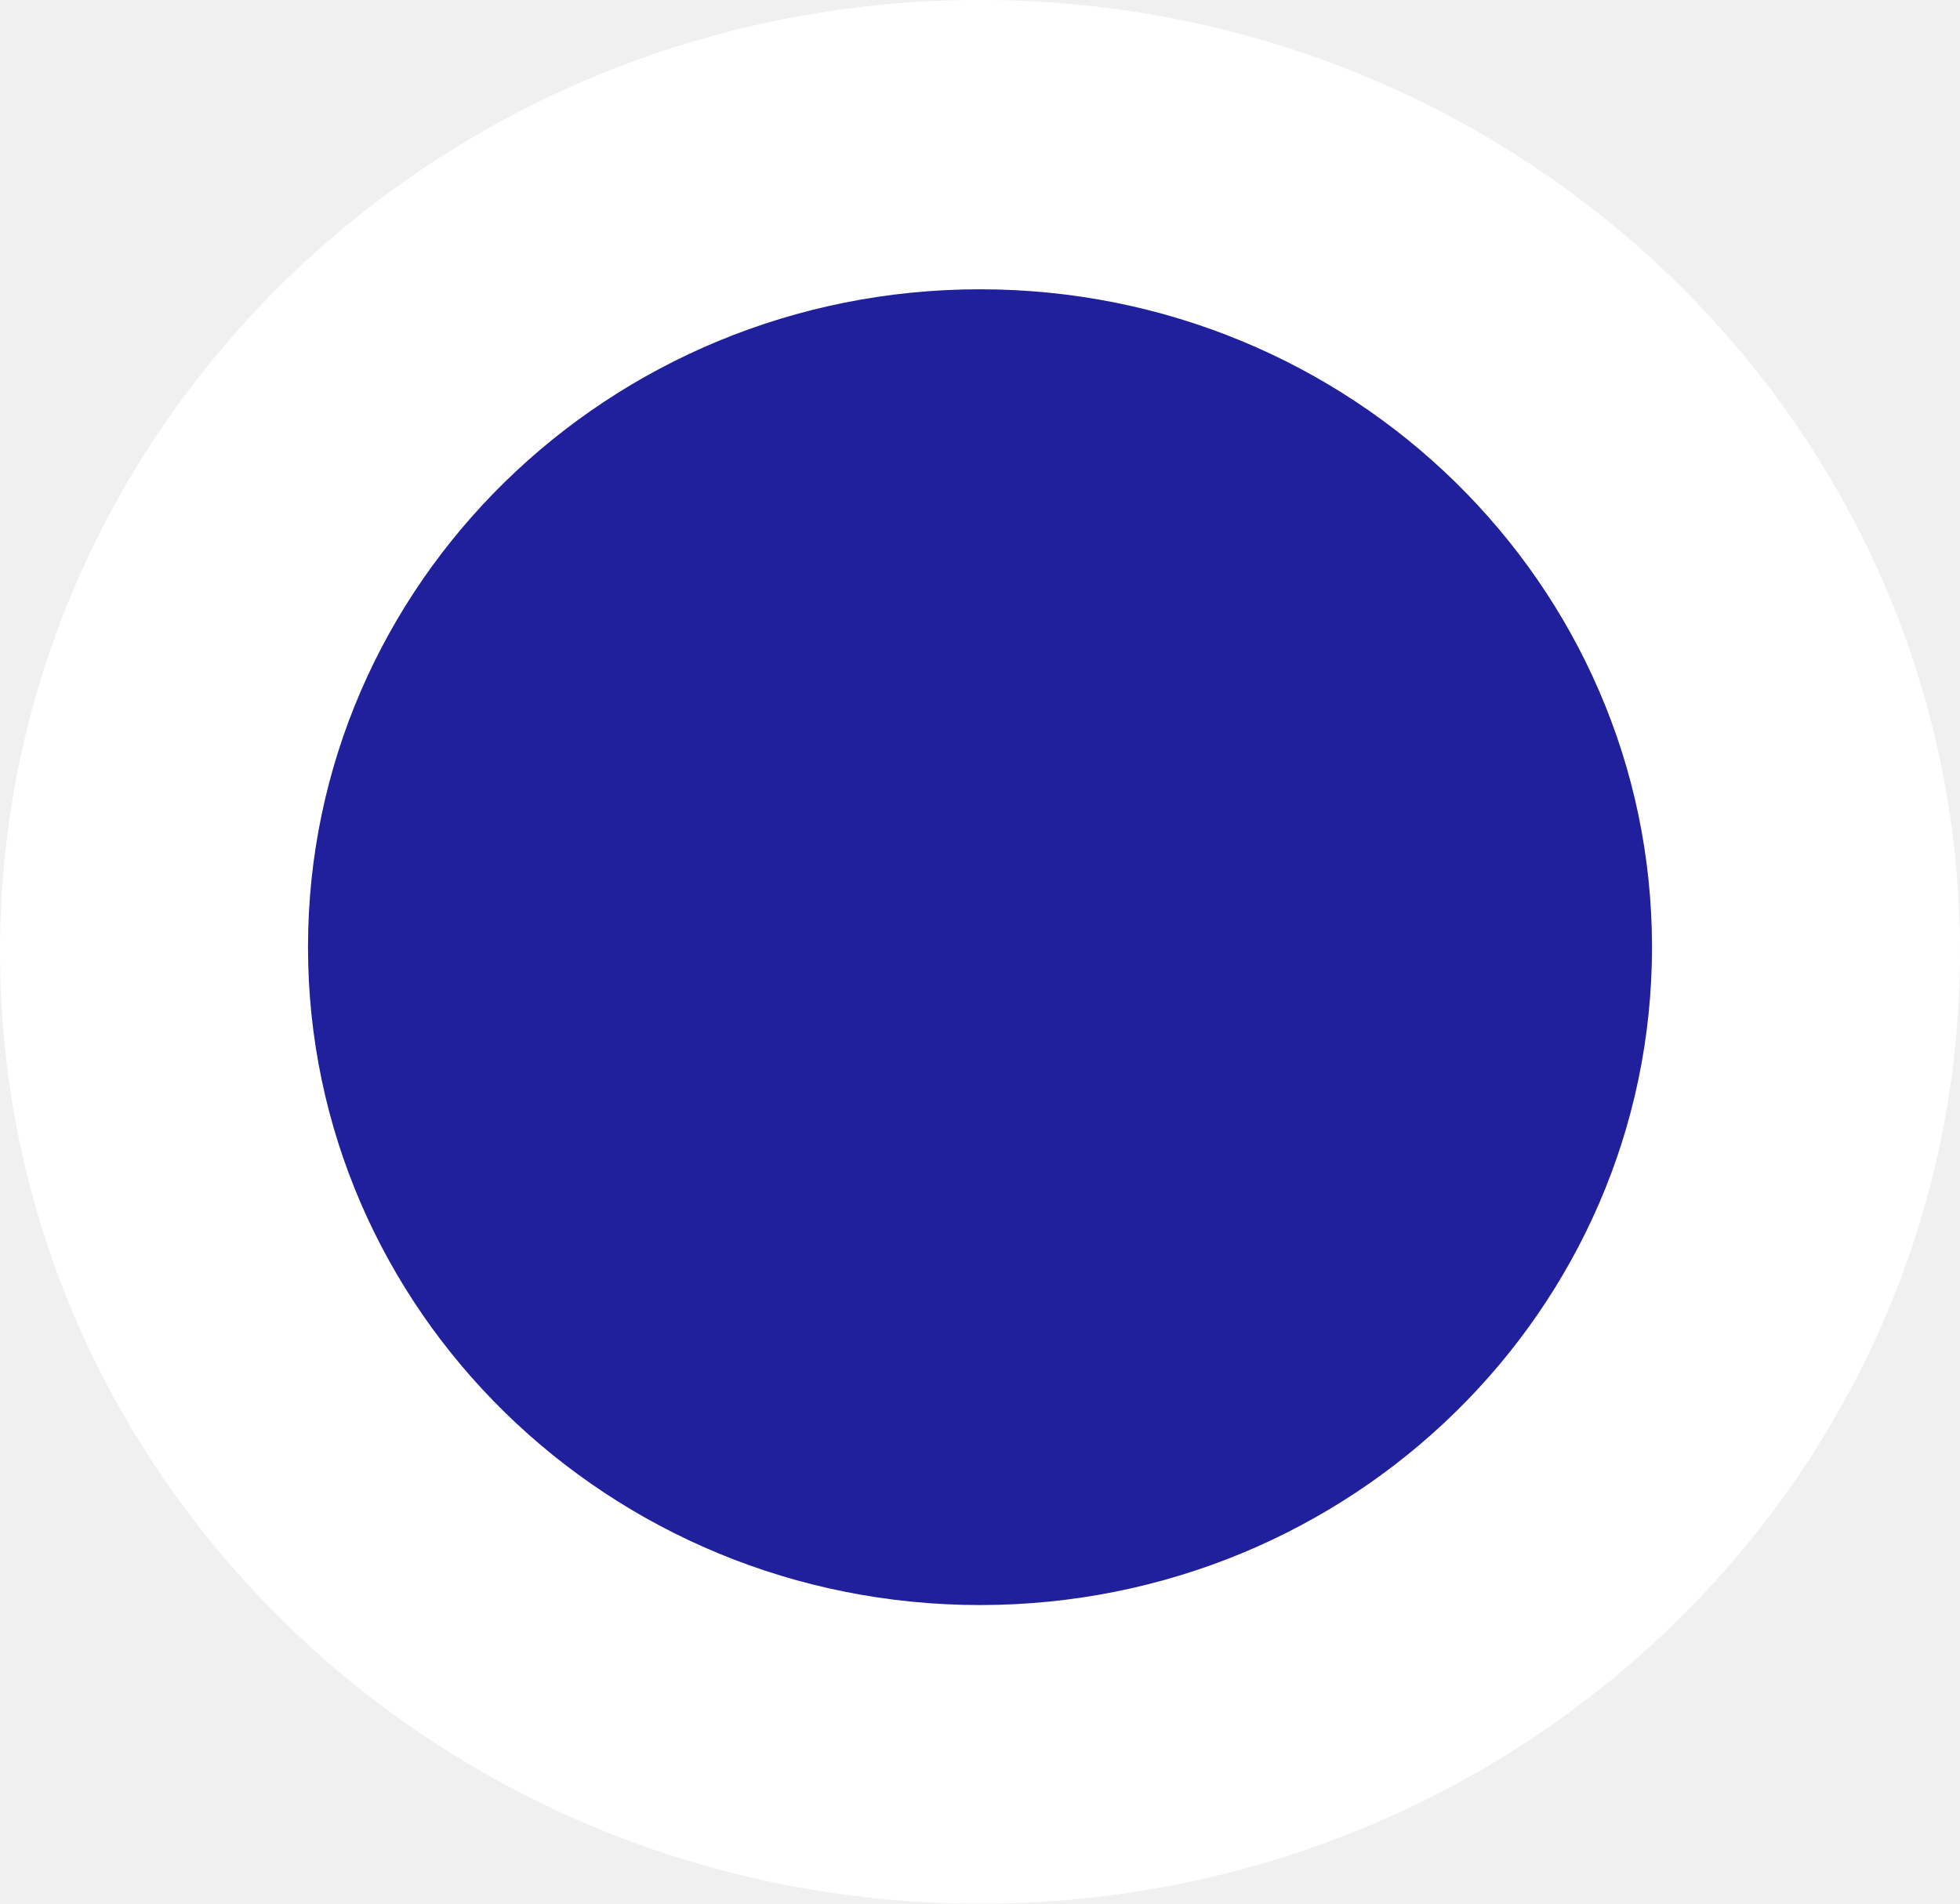
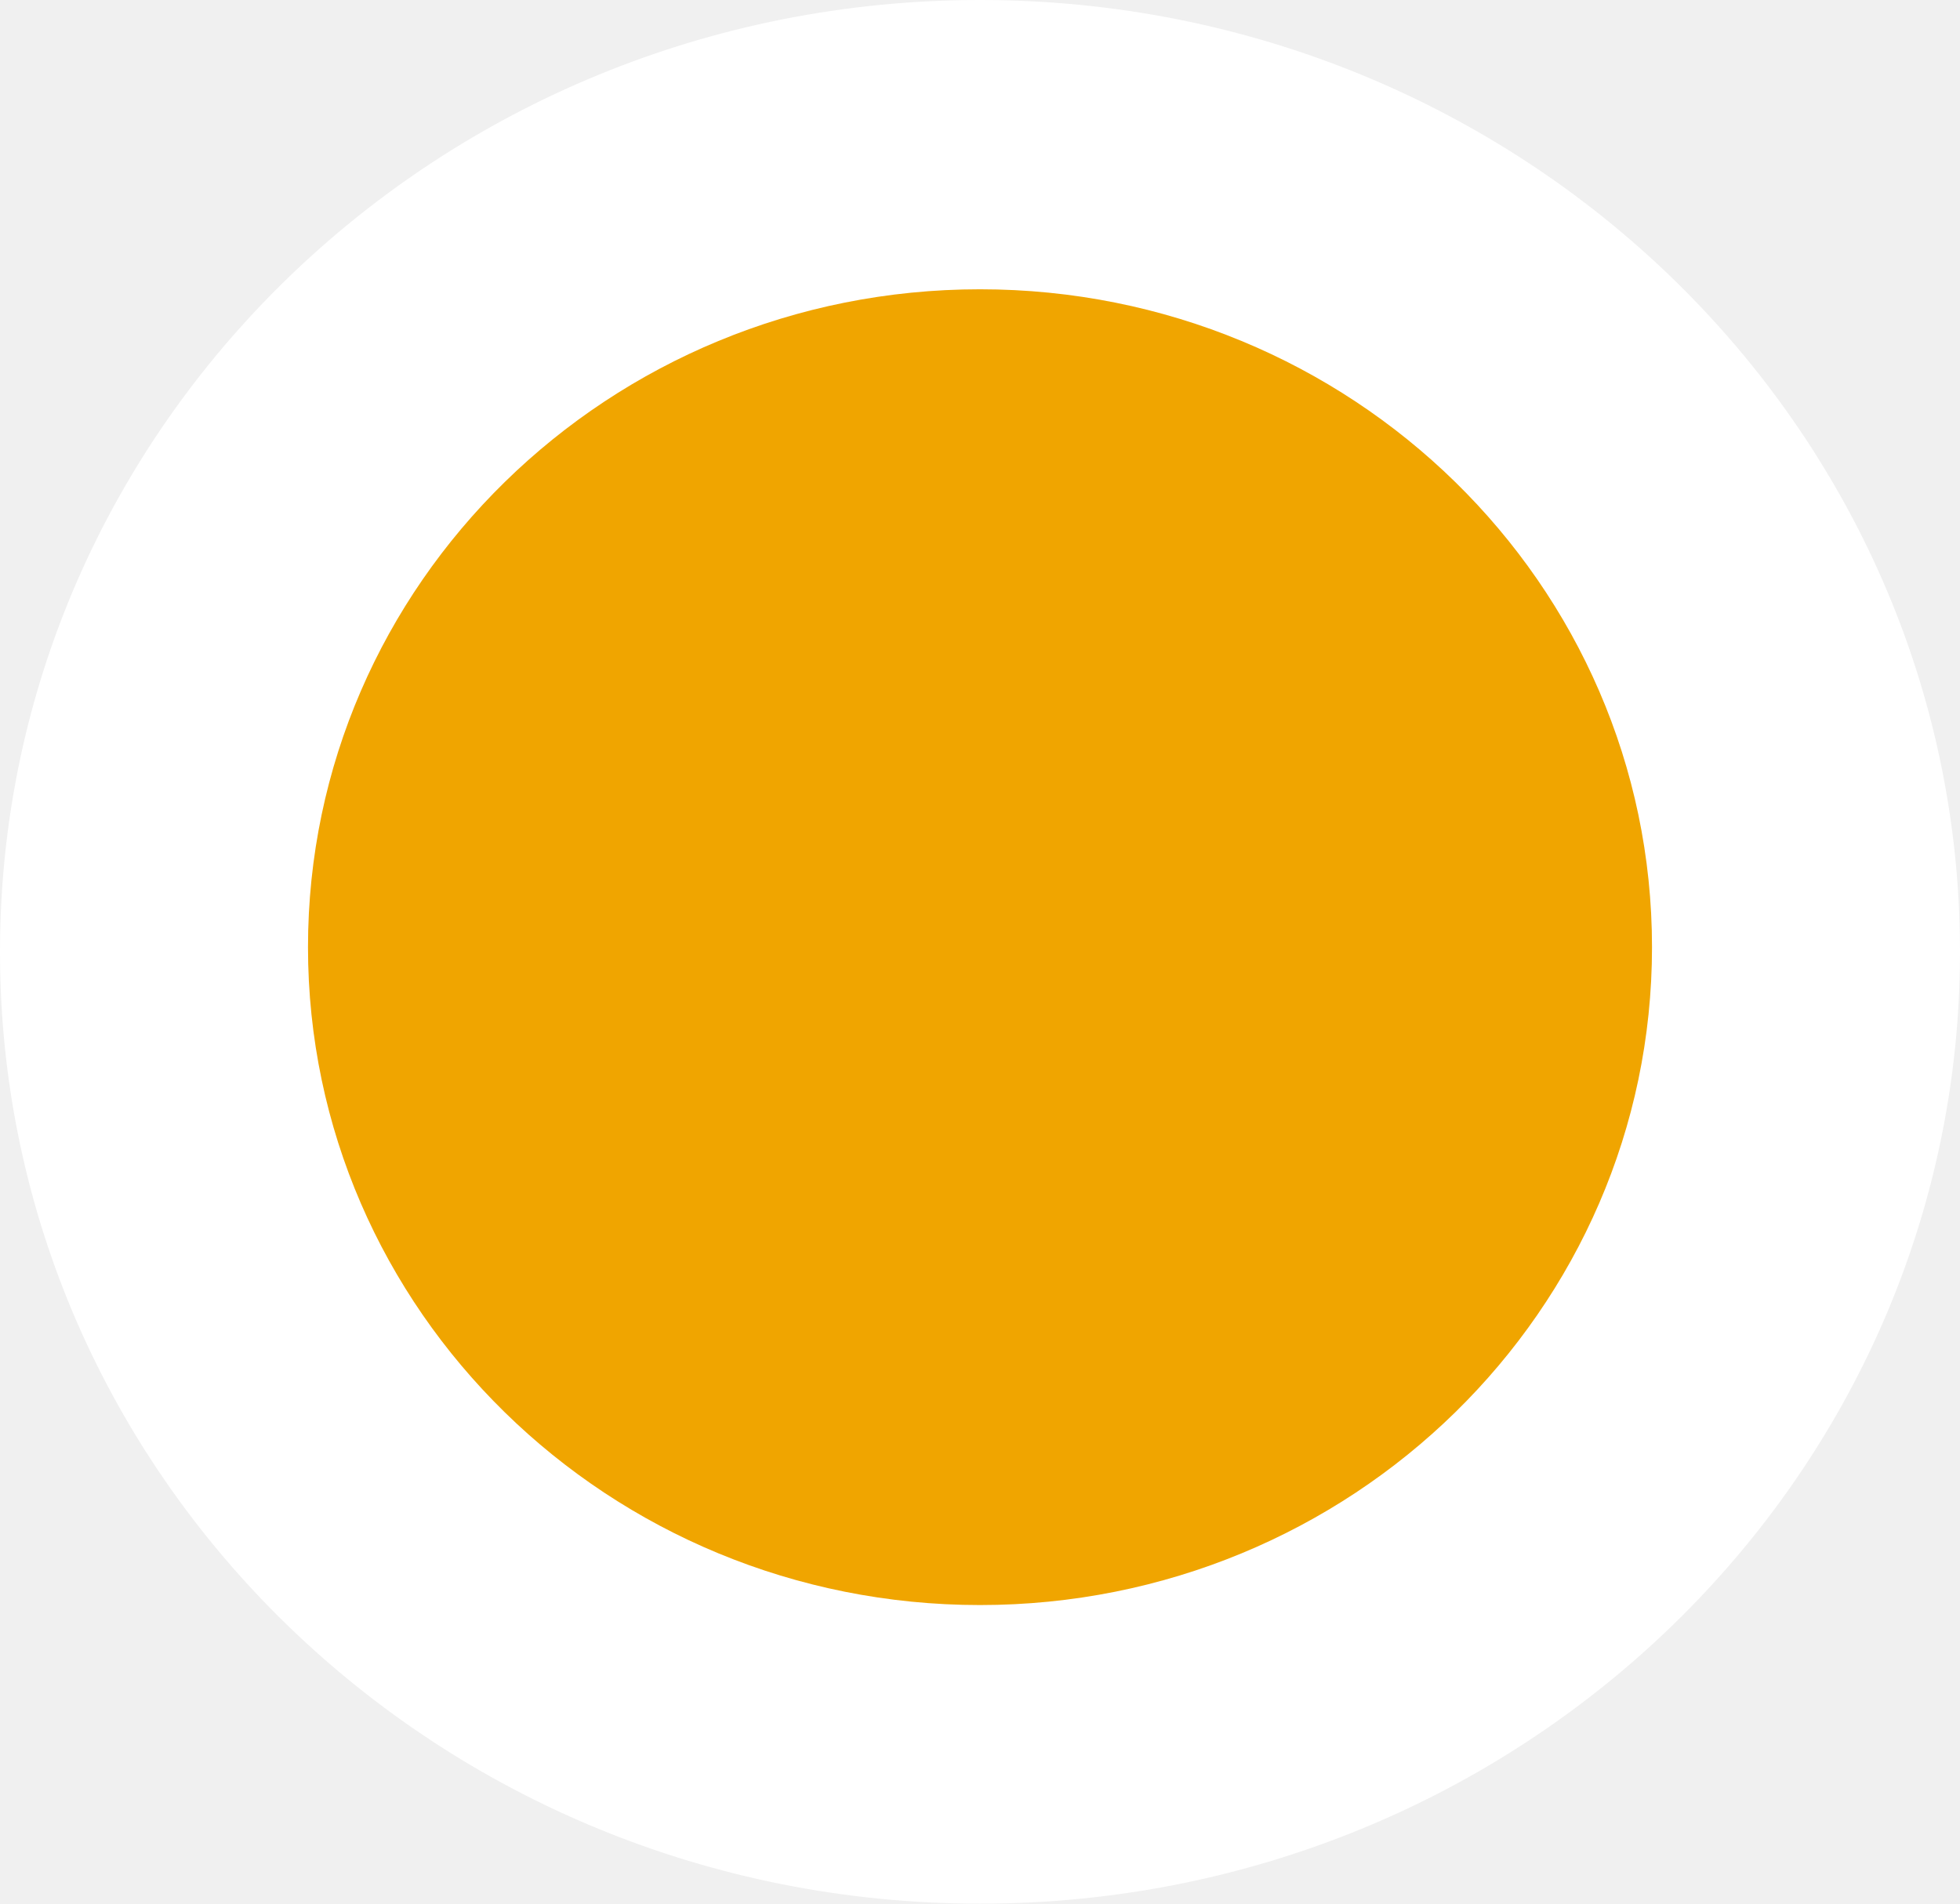
<svg xmlns="http://www.w3.org/2000/svg" width="210" height="204" viewBox="0 0 210 204" fill="none">
  <ellipse cx="105" cy="102" rx="105" ry="102" fill="white" />
-   <ellipse cx="105" cy="101.5" rx="72" ry="70.5" fill="#21209C" />
+   <ellipse cx="105" cy="101.5" rx="72" ry="70.5" fill="#f0a500" />
</svg>
